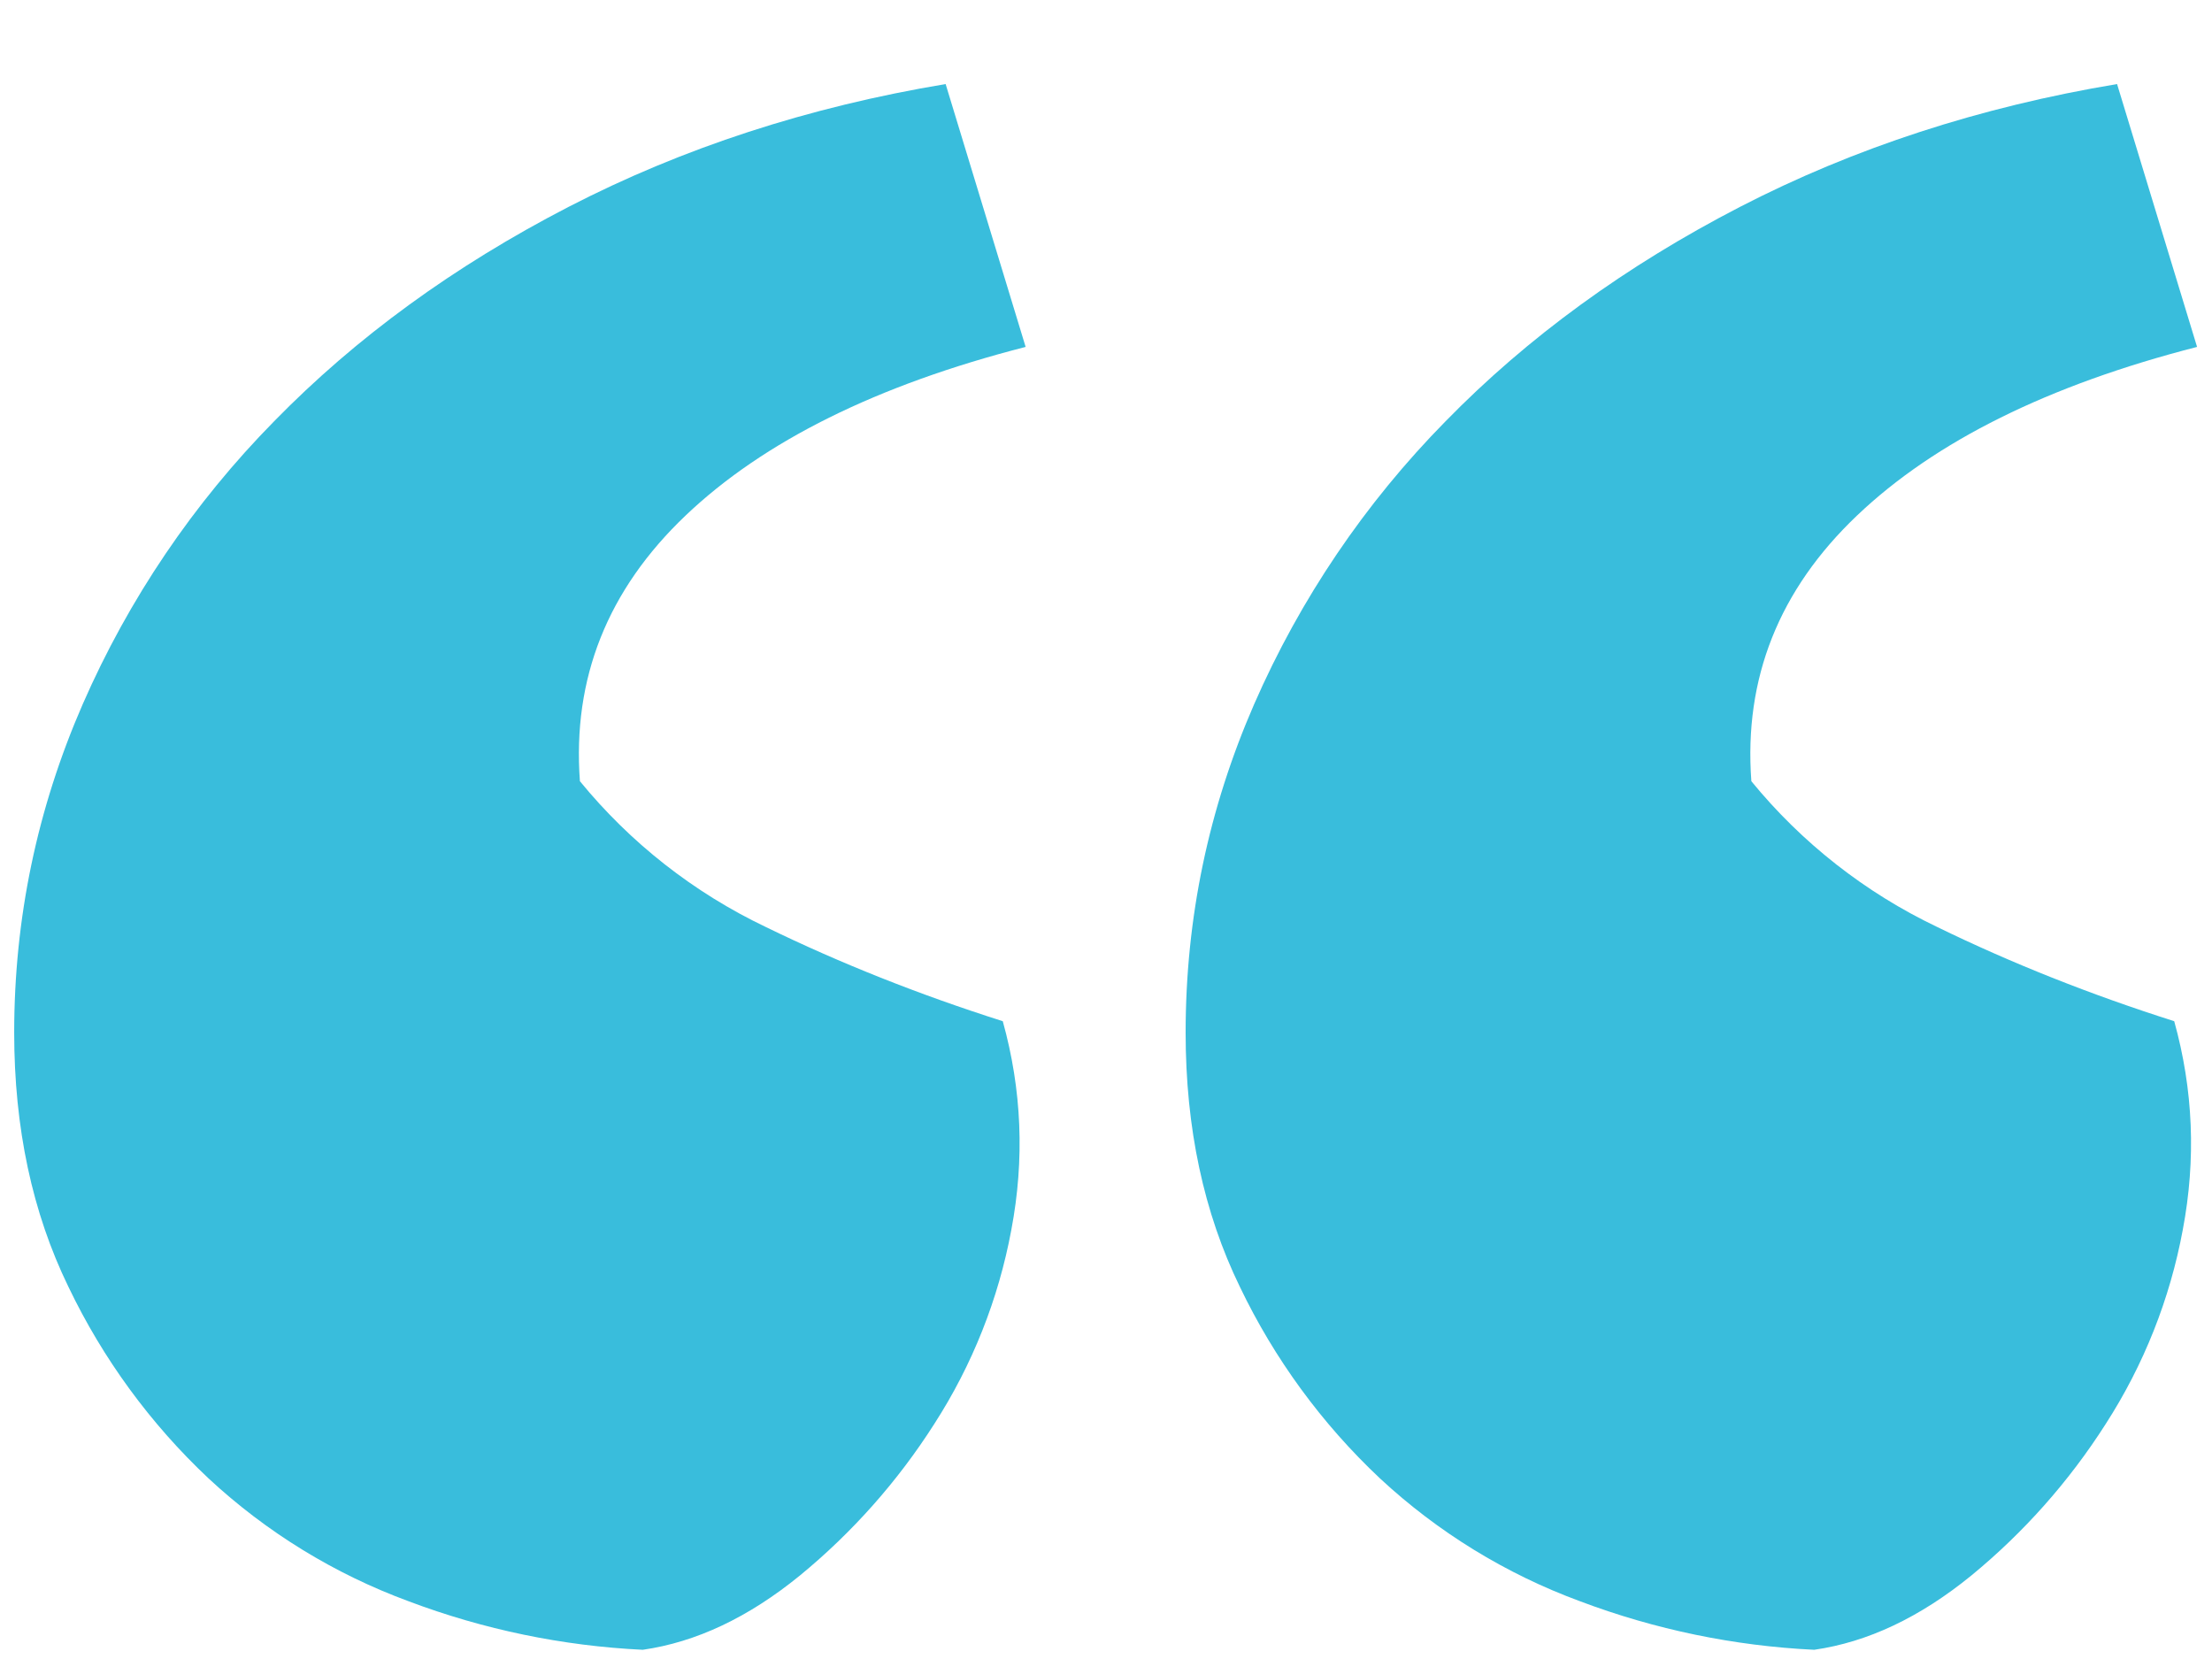
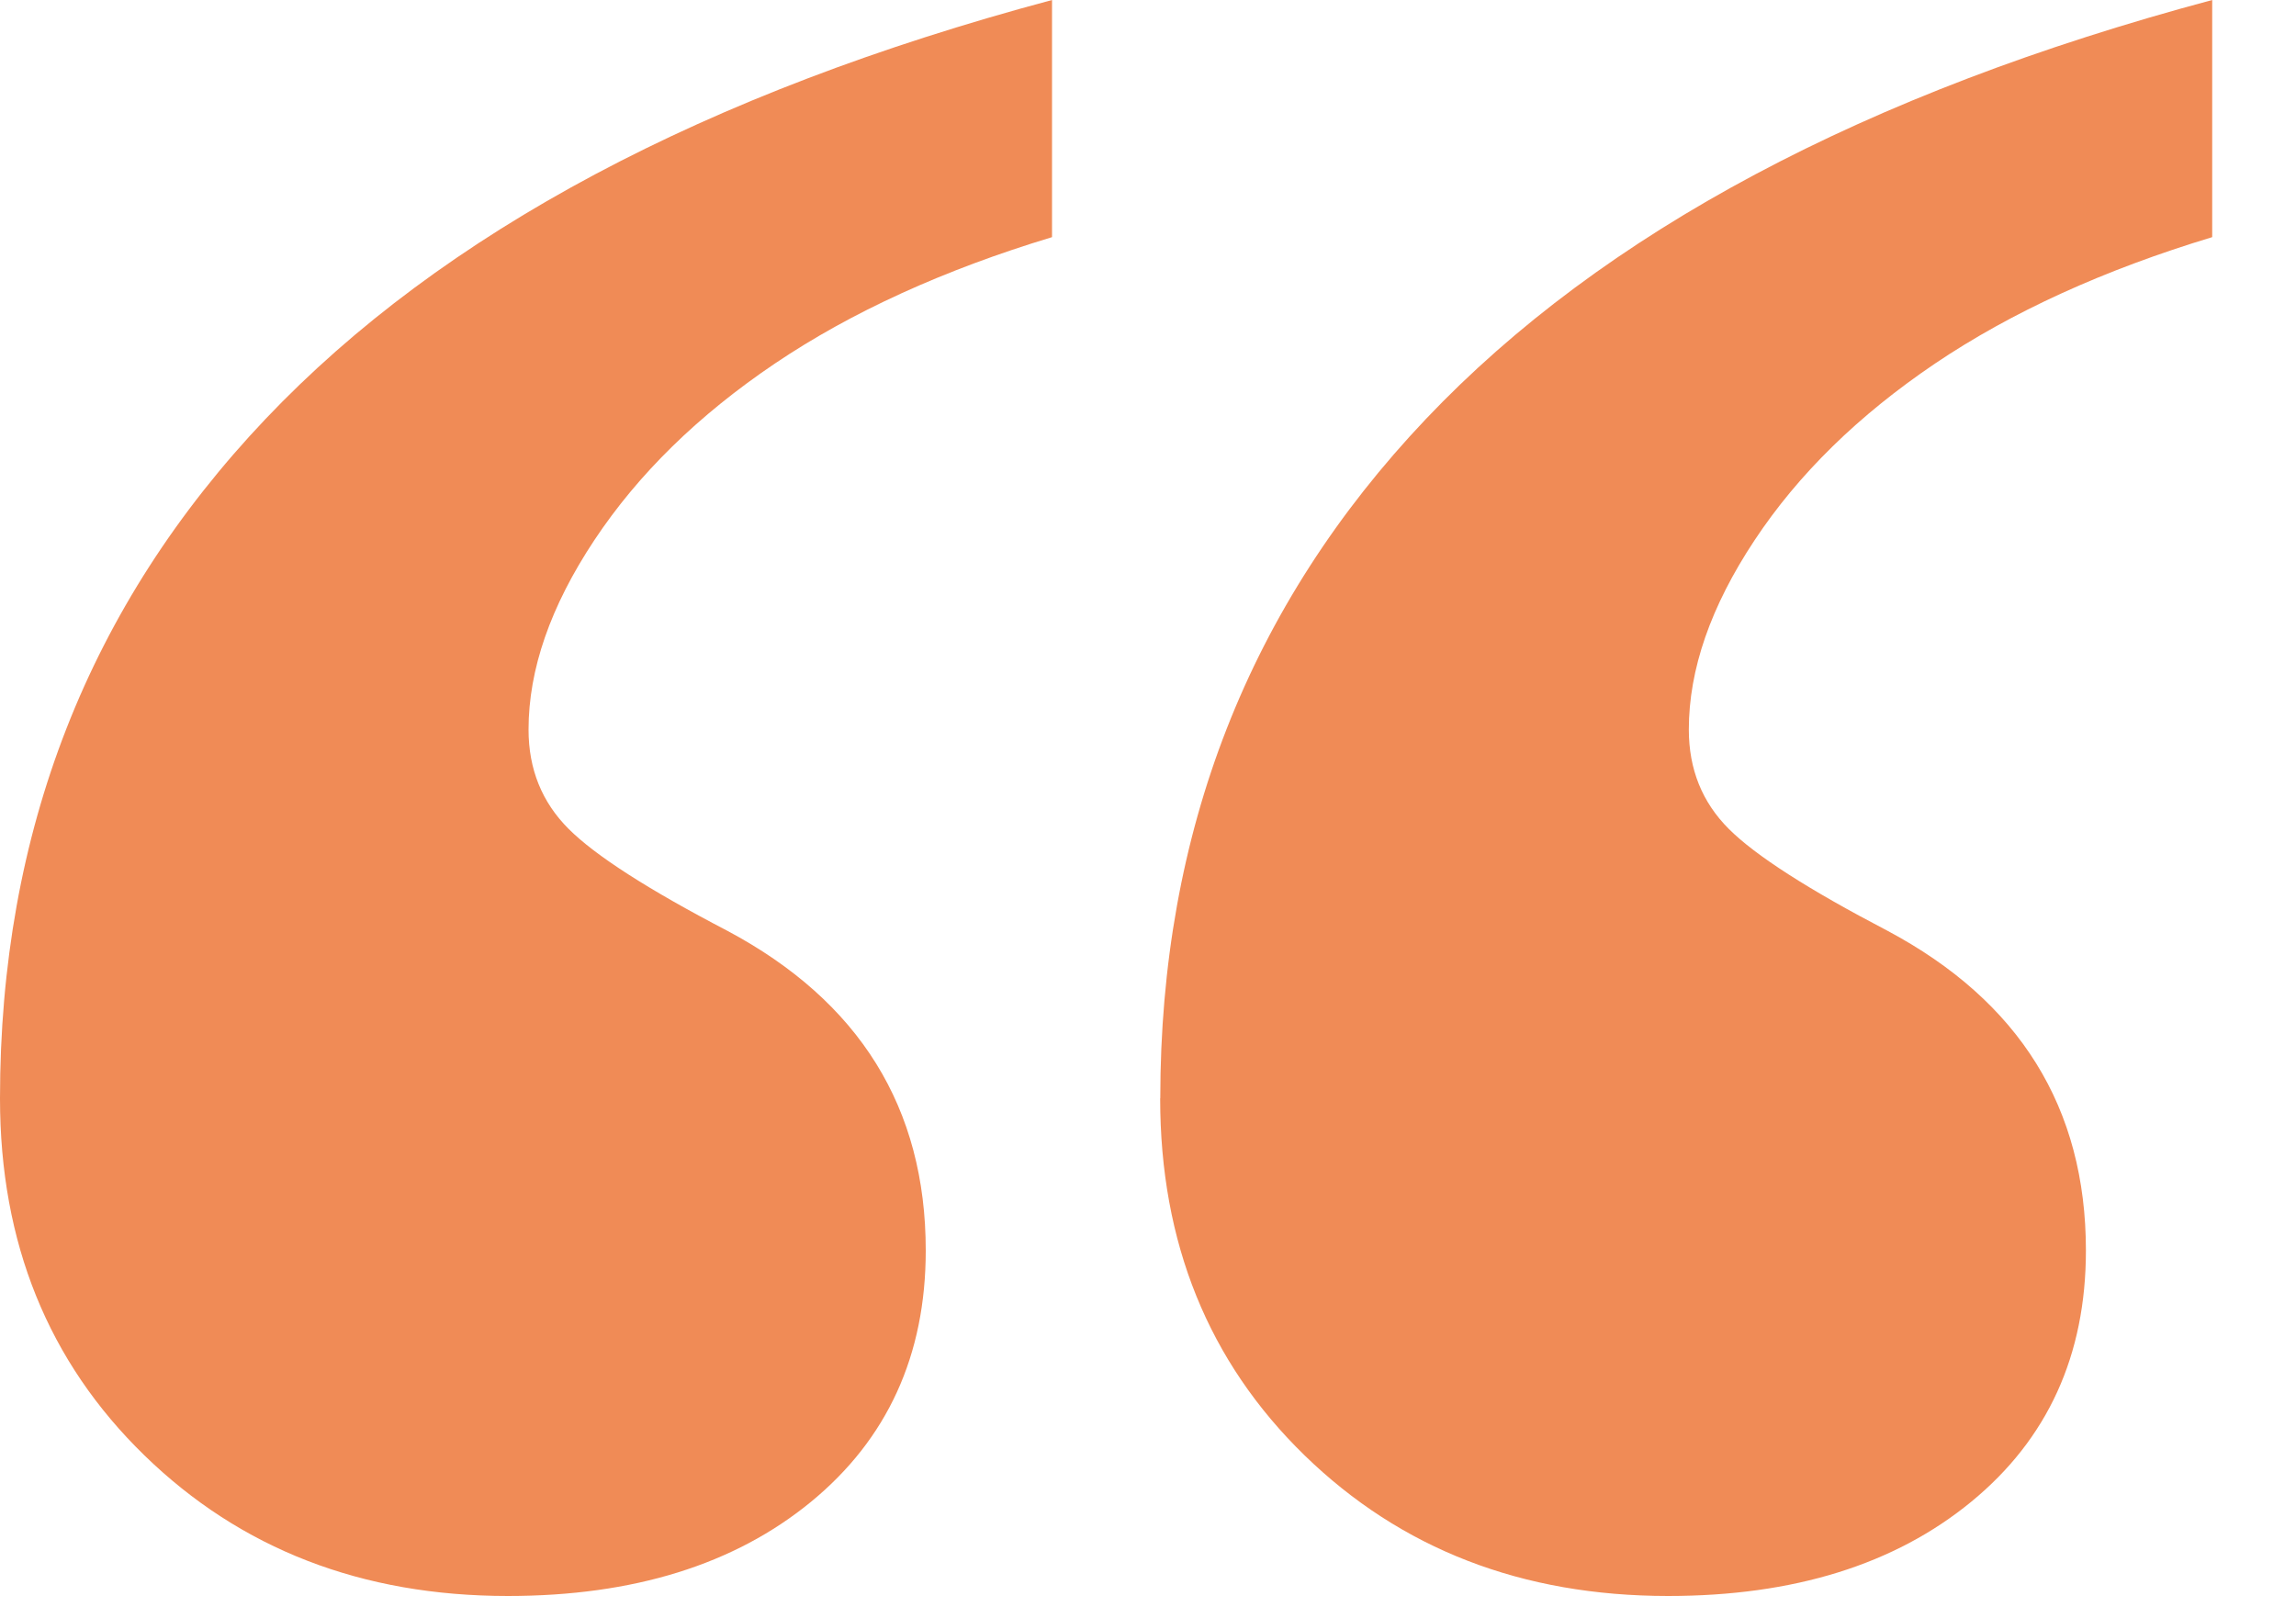
- <svg xmlns="http://www.w3.org/2000/svg" width="24" height="18" viewBox="0 0 24 18">
-   <path fill="#39BDDC" fill-rule="evenodd" d="M23.838 3.764c-1.612.413-2.842 1.023-3.689 1.829s-1.23 1.767-1.147 2.883a5.866 5.866 0 0 0 2.015 1.581c.806.393 1.664.734 2.573 1.023.207.744.238 1.498.093 2.263a5.859 5.859 0 0 1-.837 2.108 6.981 6.981 0 0 1-1.457 1.643c-.558.455-1.126.723-1.705.806a8.326 8.326 0 0 1-2.542-.527 6.476 6.476 0 0 1-2.17-1.333 7.005 7.005 0 0 1-1.519-2.077c-.393-.806-.589-1.726-.589-2.759 0-1.24.248-2.428.744-3.565a10.198 10.198 0 0 1 2.077-3.069c.889-.91 1.953-1.684 3.193-2.325 1.24-.64 2.604-1.085 4.092-1.333l.868 2.852zm-12.71 0c-1.612.413-2.842 1.023-3.689 1.829S6.209 7.36 6.292 8.476a5.866 5.866 0 0 0 2.015 1.581c.806.393 1.664.734 2.573 1.023.207.744.238 1.498.093 2.263a5.859 5.859 0 0 1-.837 2.108 6.981 6.981 0 0 1-1.457 1.643c-.558.455-1.126.723-1.705.806a8.326 8.326 0 0 1-2.542-.527 6.476 6.476 0 0 1-2.17-1.333 7.005 7.005 0 0 1-1.519-2.077c-.393-.806-.589-1.726-.589-2.759 0-1.24.248-2.428.744-3.565A10.198 10.198 0 0 1 2.975 4.57c.889-.91 1.953-1.684 3.193-2.325 1.24-.64 2.604-1.085 4.092-1.333l.868 2.852z" />
+ <svg xmlns="http://www.w3.org/2000/svg" width="20" height="14" viewBox="0 0 20 14">
+   <path fill="#F08B56" fill-rule="evenodd" d="M0 9.568c0-2.32.771-4.293 2.313-5.918C3.856 2.025 6.14.809 9.164 0v2.066c-.943.285-1.748.652-2.414 1.101-.667.45-1.19.962-1.573 1.539-.382.576-.573 1.126-.573 1.65 0 .345.117.633.349.865.232.232.692.528 1.381.887 1.153.614 1.73 1.543 1.73 2.786 0 .913-.334 1.643-1 2.19-.666.546-1.546.82-2.64.82-1.272 0-2.328-.409-3.166-1.225C.419 11.863 0 10.826 0 9.57zm10.107 0c0-2.32.772-4.293 2.314-5.918S16.247.809 19.27 0v2.066c-.943.285-1.748.652-2.414 1.101-.666.45-1.19.962-1.572 1.539-.382.576-.573 1.126-.573 1.65 0 .345.116.633.348.865.232.232.693.528 1.381.887 1.153.614 1.73 1.543 1.73 2.786 0 .913-.333 1.643-1 2.19-.666.546-1.546.82-2.639.82-1.273 0-2.328-.409-3.167-1.225-.838-.816-1.258-1.853-1.258-3.11z" />
</svg>
